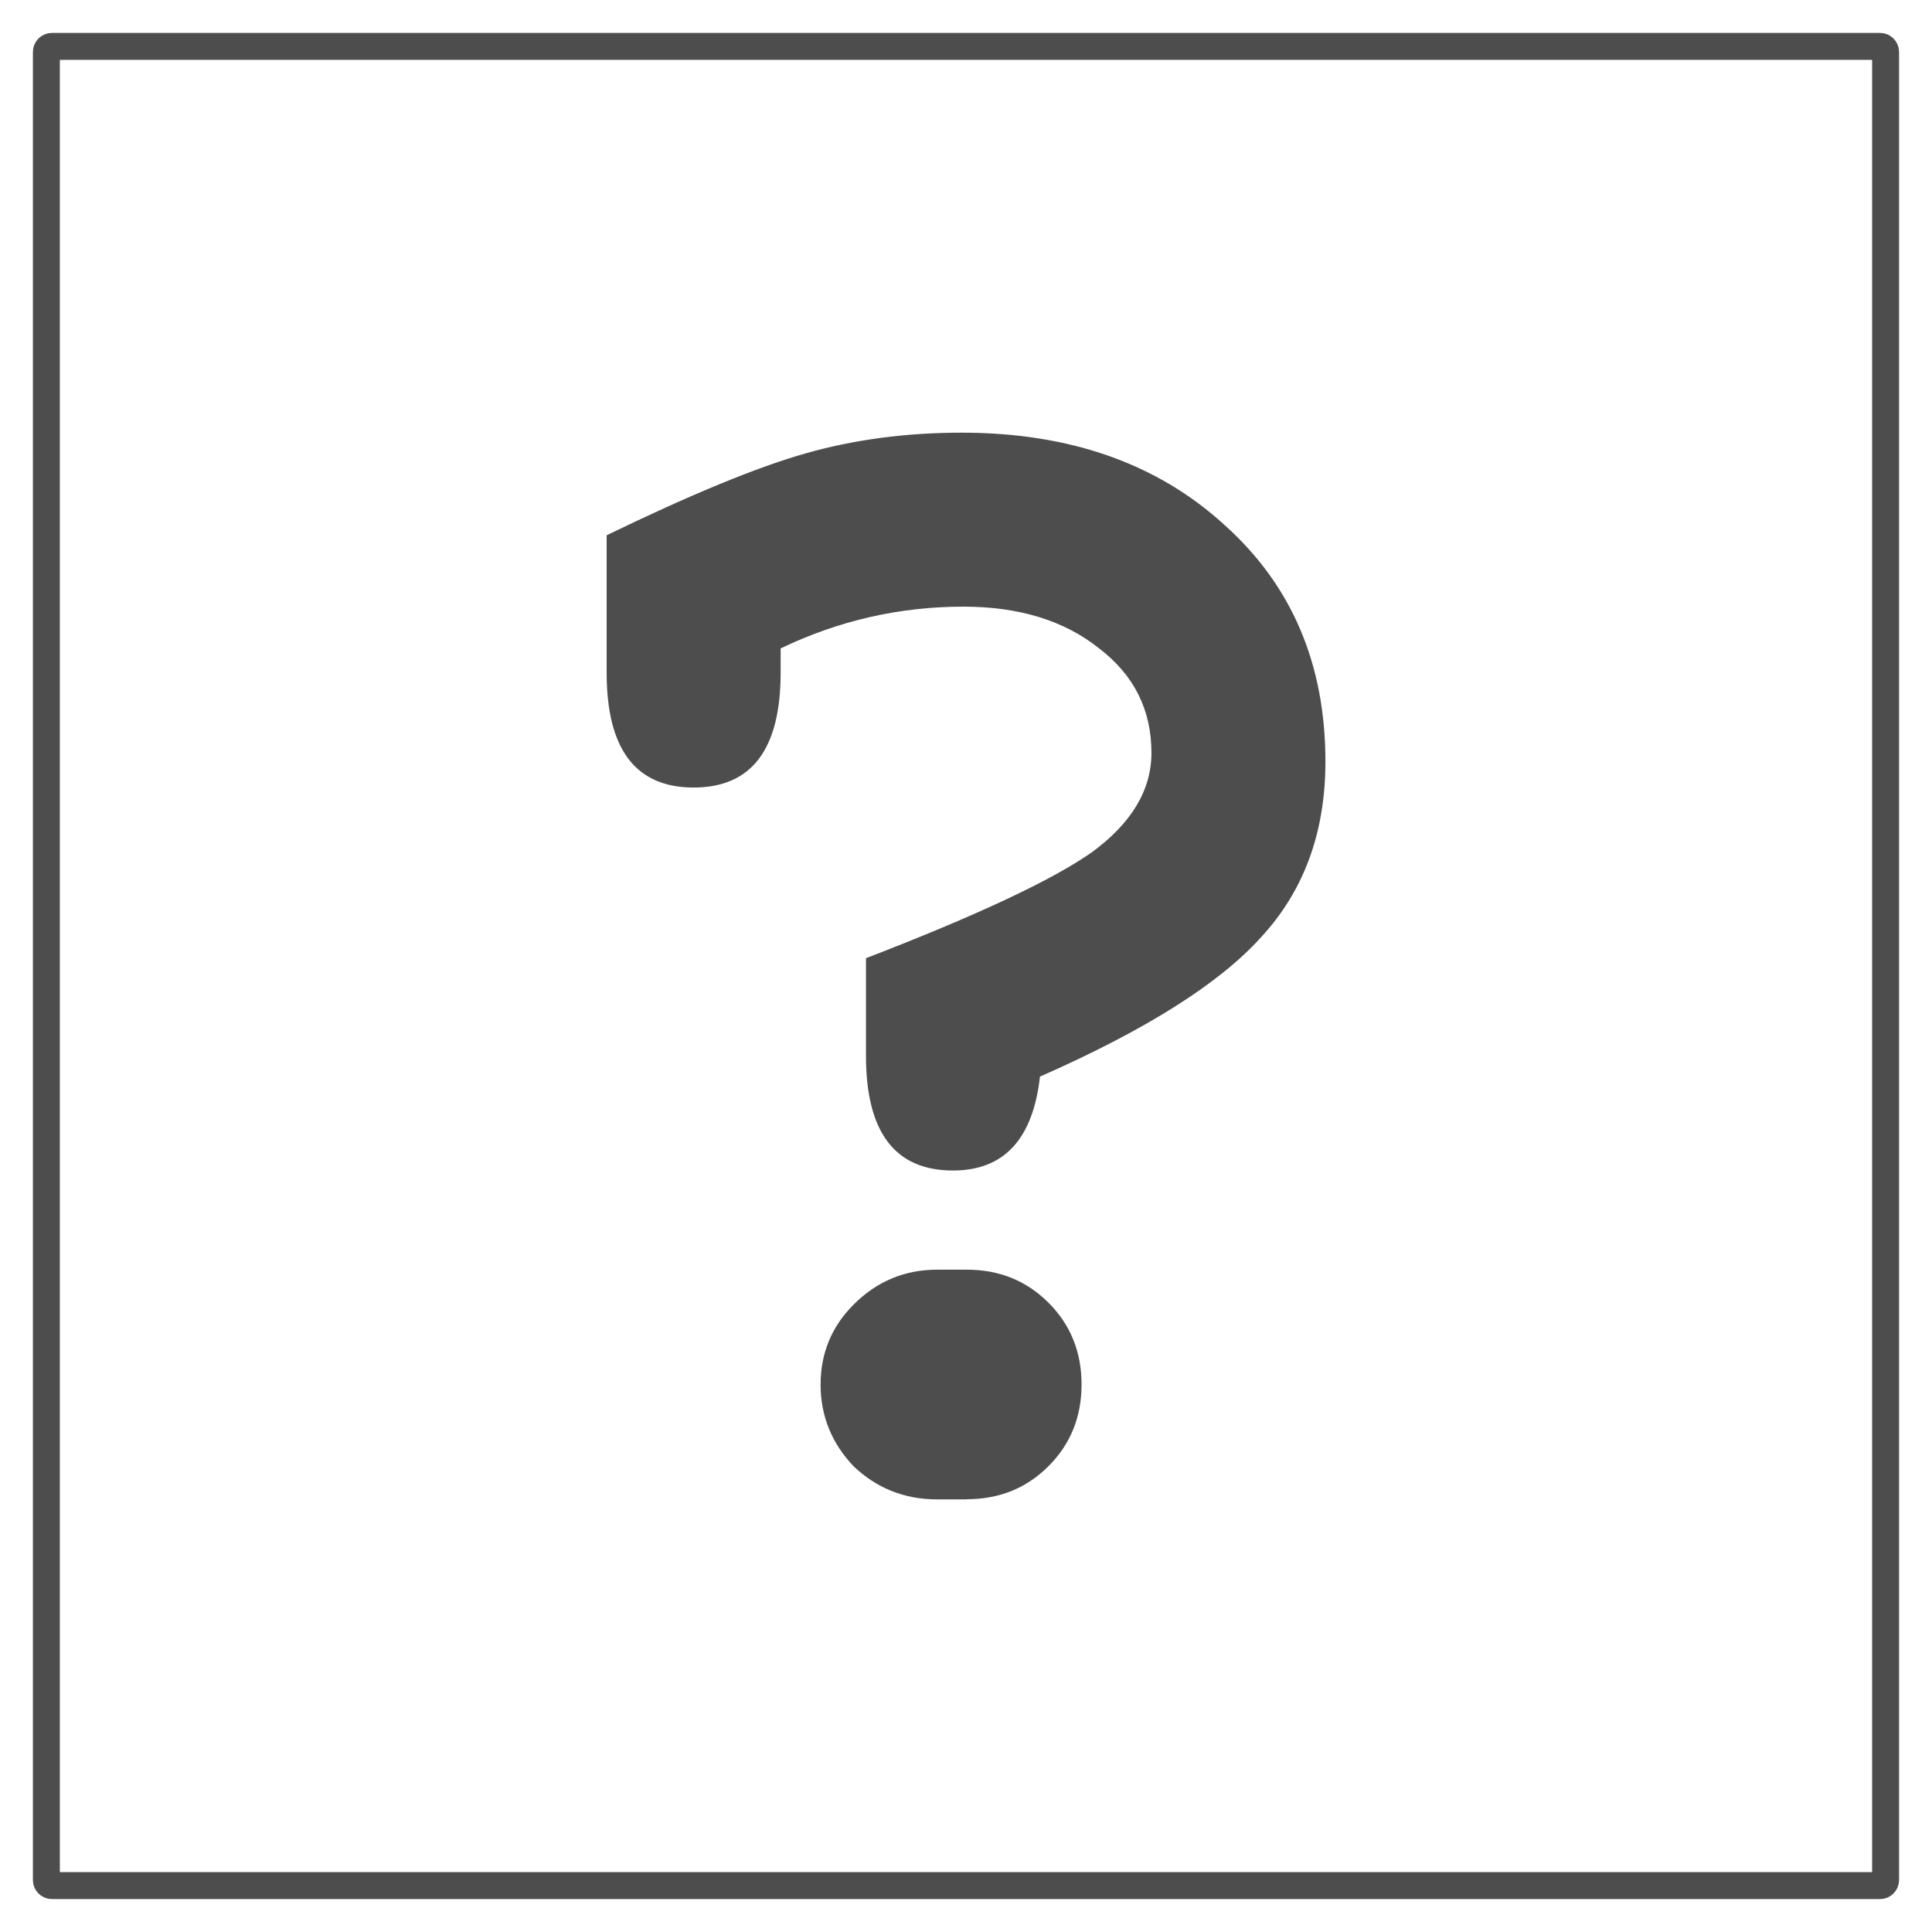
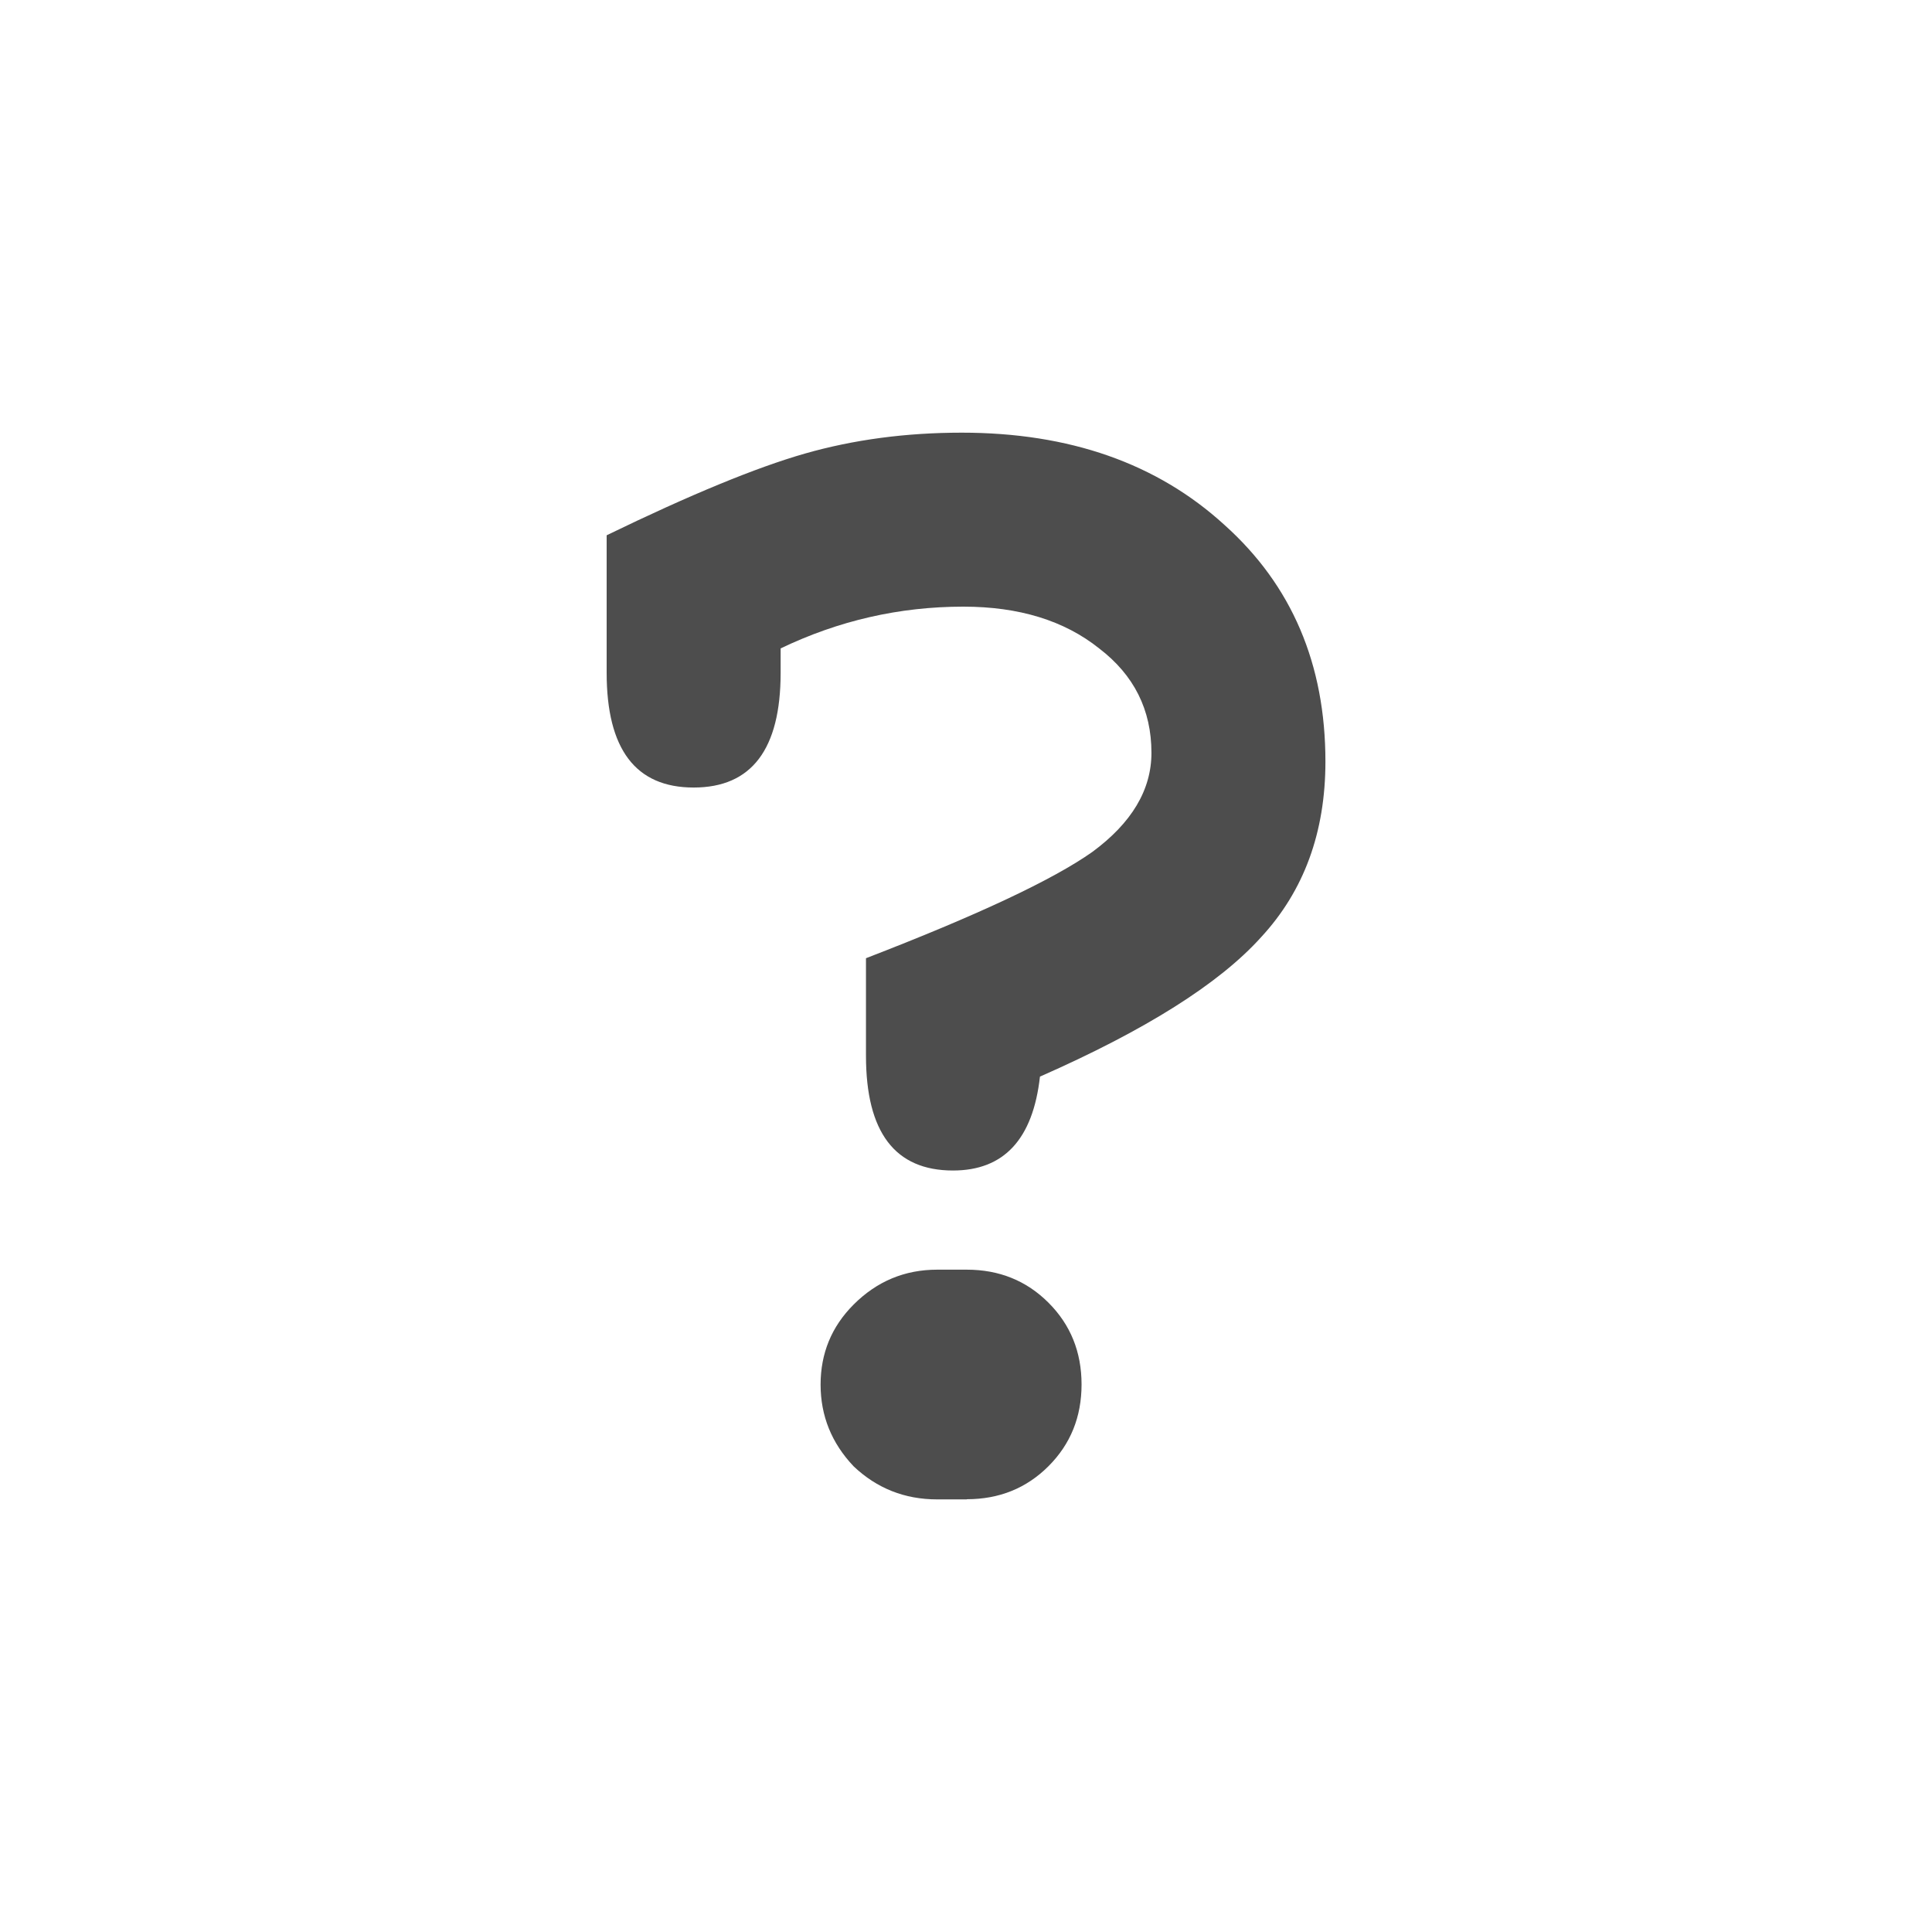
<svg xmlns="http://www.w3.org/2000/svg" width="293.465" height="293.465" viewBox="0 0 77.646 77.646" version="1.1" id="svg8">
  <defs id="defs2">
    <rect x="164.575" y="78.065" width="48.403" height="49.898" id="rect837" />
  </defs>
  <g id="layer1" transform="translate(-47.51314,-68.7523)">
-     <g id="g847">
-       <rect style="fill:none;stroke:#4d4d4d;stroke-width:1.083" id="rect833" width="73.917" height="73.917" x="49.377" y="70.617" ry="0.223" />
-       <g aria-label="?" id="text835" style="font-style:normal;font-variant:normal;font-weight:bold;font-stretch:normal;font-size:10.583px;line-height:1.25;font-family:FreeMono;-inkscape-font-specification:'FreeMono, Bold';font-variant-ligatures:normal;font-variant-caps:normal;font-variant-numeric:normal;font-variant-east-asian:normal;white-space:pre;shape-inside:url(#rect837);fill:#4d4d4d;fill-opacity:1;stroke:none" transform="matrix(6.608759,0,0,6.608759,-1024.056,-453.7021)">
-         <path d="m 166.891,83.146 q 0,0.698 -0.529,0.698 -0.529,0 -0.529,-0.698 v -0.836 q 0.762,-0.37 1.206,-0.497 0.445,-0.127 0.953,-0.127 0.984,0 1.598,0.561 0.614,0.55 0.614,1.439 0,0.646 -0.392,1.069 -0.381,0.423 -1.344,0.847 -0.064,0.571 -0.529,0.571 -0.529,0 -0.529,-0.698 v -0.593 q 1.016,-0.392 1.376,-0.646 0.36,-0.265 0.36,-0.603 0,-0.392 -0.318,-0.635 -0.318,-0.254 -0.826,-0.254 -0.582,0 -1.111,0.254 z m 1.132,5.027 h -0.18 q -0.296,0 -0.508,-0.201 -0.201,-0.212 -0.201,-0.497 0,-0.286 0.201,-0.487 0.212,-0.212 0.508,-0.212 h 0.18 q 0.296,0 0.497,0.201 0.201,0.201 0.201,0.497 0,0.296 -0.201,0.497 -0.201,0.201 -0.497,0.201 z" style="font-style:normal;font-variant:normal;font-weight:bold;font-stretch:normal;font-size:10.583px;font-family:FreeMono;-inkscape-font-specification:'FreeMono, Bold';font-variant-ligatures:normal;font-variant-caps:normal;font-variant-numeric:normal;font-variant-east-asian:normal;fill:#4d4d4d" id="path841" />
-       </g>
+     <g aria-label="?" id="text835" style="font-style:normal;font-variant:normal;font-weight:bold;font-stretch:normal;font-size:10.583px;line-height:1.25;font-family:FreeMono;-inkscape-font-specification:'FreeMono, Bold';font-variant-ligatures:normal;font-variant-caps:normal;font-variant-numeric:normal;font-variant-east-asian:normal;white-space:pre;shape-inside:url(#rect837);fill:#4d4d4d;fill-opacity:1;stroke:none" transform="matrix(6.608759,0,0,6.608759,-1024.056,-453.7021)">
+       <path d="m 166.891,83.146 q 0,0.698 -0.529,0.698 -0.529,0 -0.529,-0.698 v -0.836 q 0.762,-0.37 1.206,-0.497 0.445,-0.127 0.953,-0.127 0.984,0 1.598,0.561 0.614,0.55 0.614,1.439 0,0.646 -0.392,1.069 -0.381,0.423 -1.344,0.847 -0.064,0.571 -0.529,0.571 -0.529,0 -0.529,-0.698 v -0.593 q 1.016,-0.392 1.376,-0.646 0.36,-0.265 0.36,-0.603 0,-0.392 -0.318,-0.635 -0.318,-0.254 -0.826,-0.254 -0.582,0 -1.111,0.254 z m 1.132,5.027 h -0.18 q -0.296,0 -0.508,-0.201 -0.201,-0.212 -0.201,-0.497 0,-0.286 0.201,-0.487 0.212,-0.212 0.508,-0.212 h 0.18 q 0.296,0 0.497,0.201 0.201,0.201 0.201,0.497 0,0.296 -0.201,0.497 -0.201,0.201 -0.497,0.201 z" style="font-style:normal;font-variant:normal;font-weight:bold;font-stretch:normal;font-size:10.583px;font-family:FreeMono;-inkscape-font-specification:'FreeMono, Bold';font-variant-ligatures:normal;font-variant-caps:normal;font-variant-numeric:normal;font-variant-east-asian:normal;fill:#4d4d4d" id="path841" />
    </g>
  </g>
</svg>
